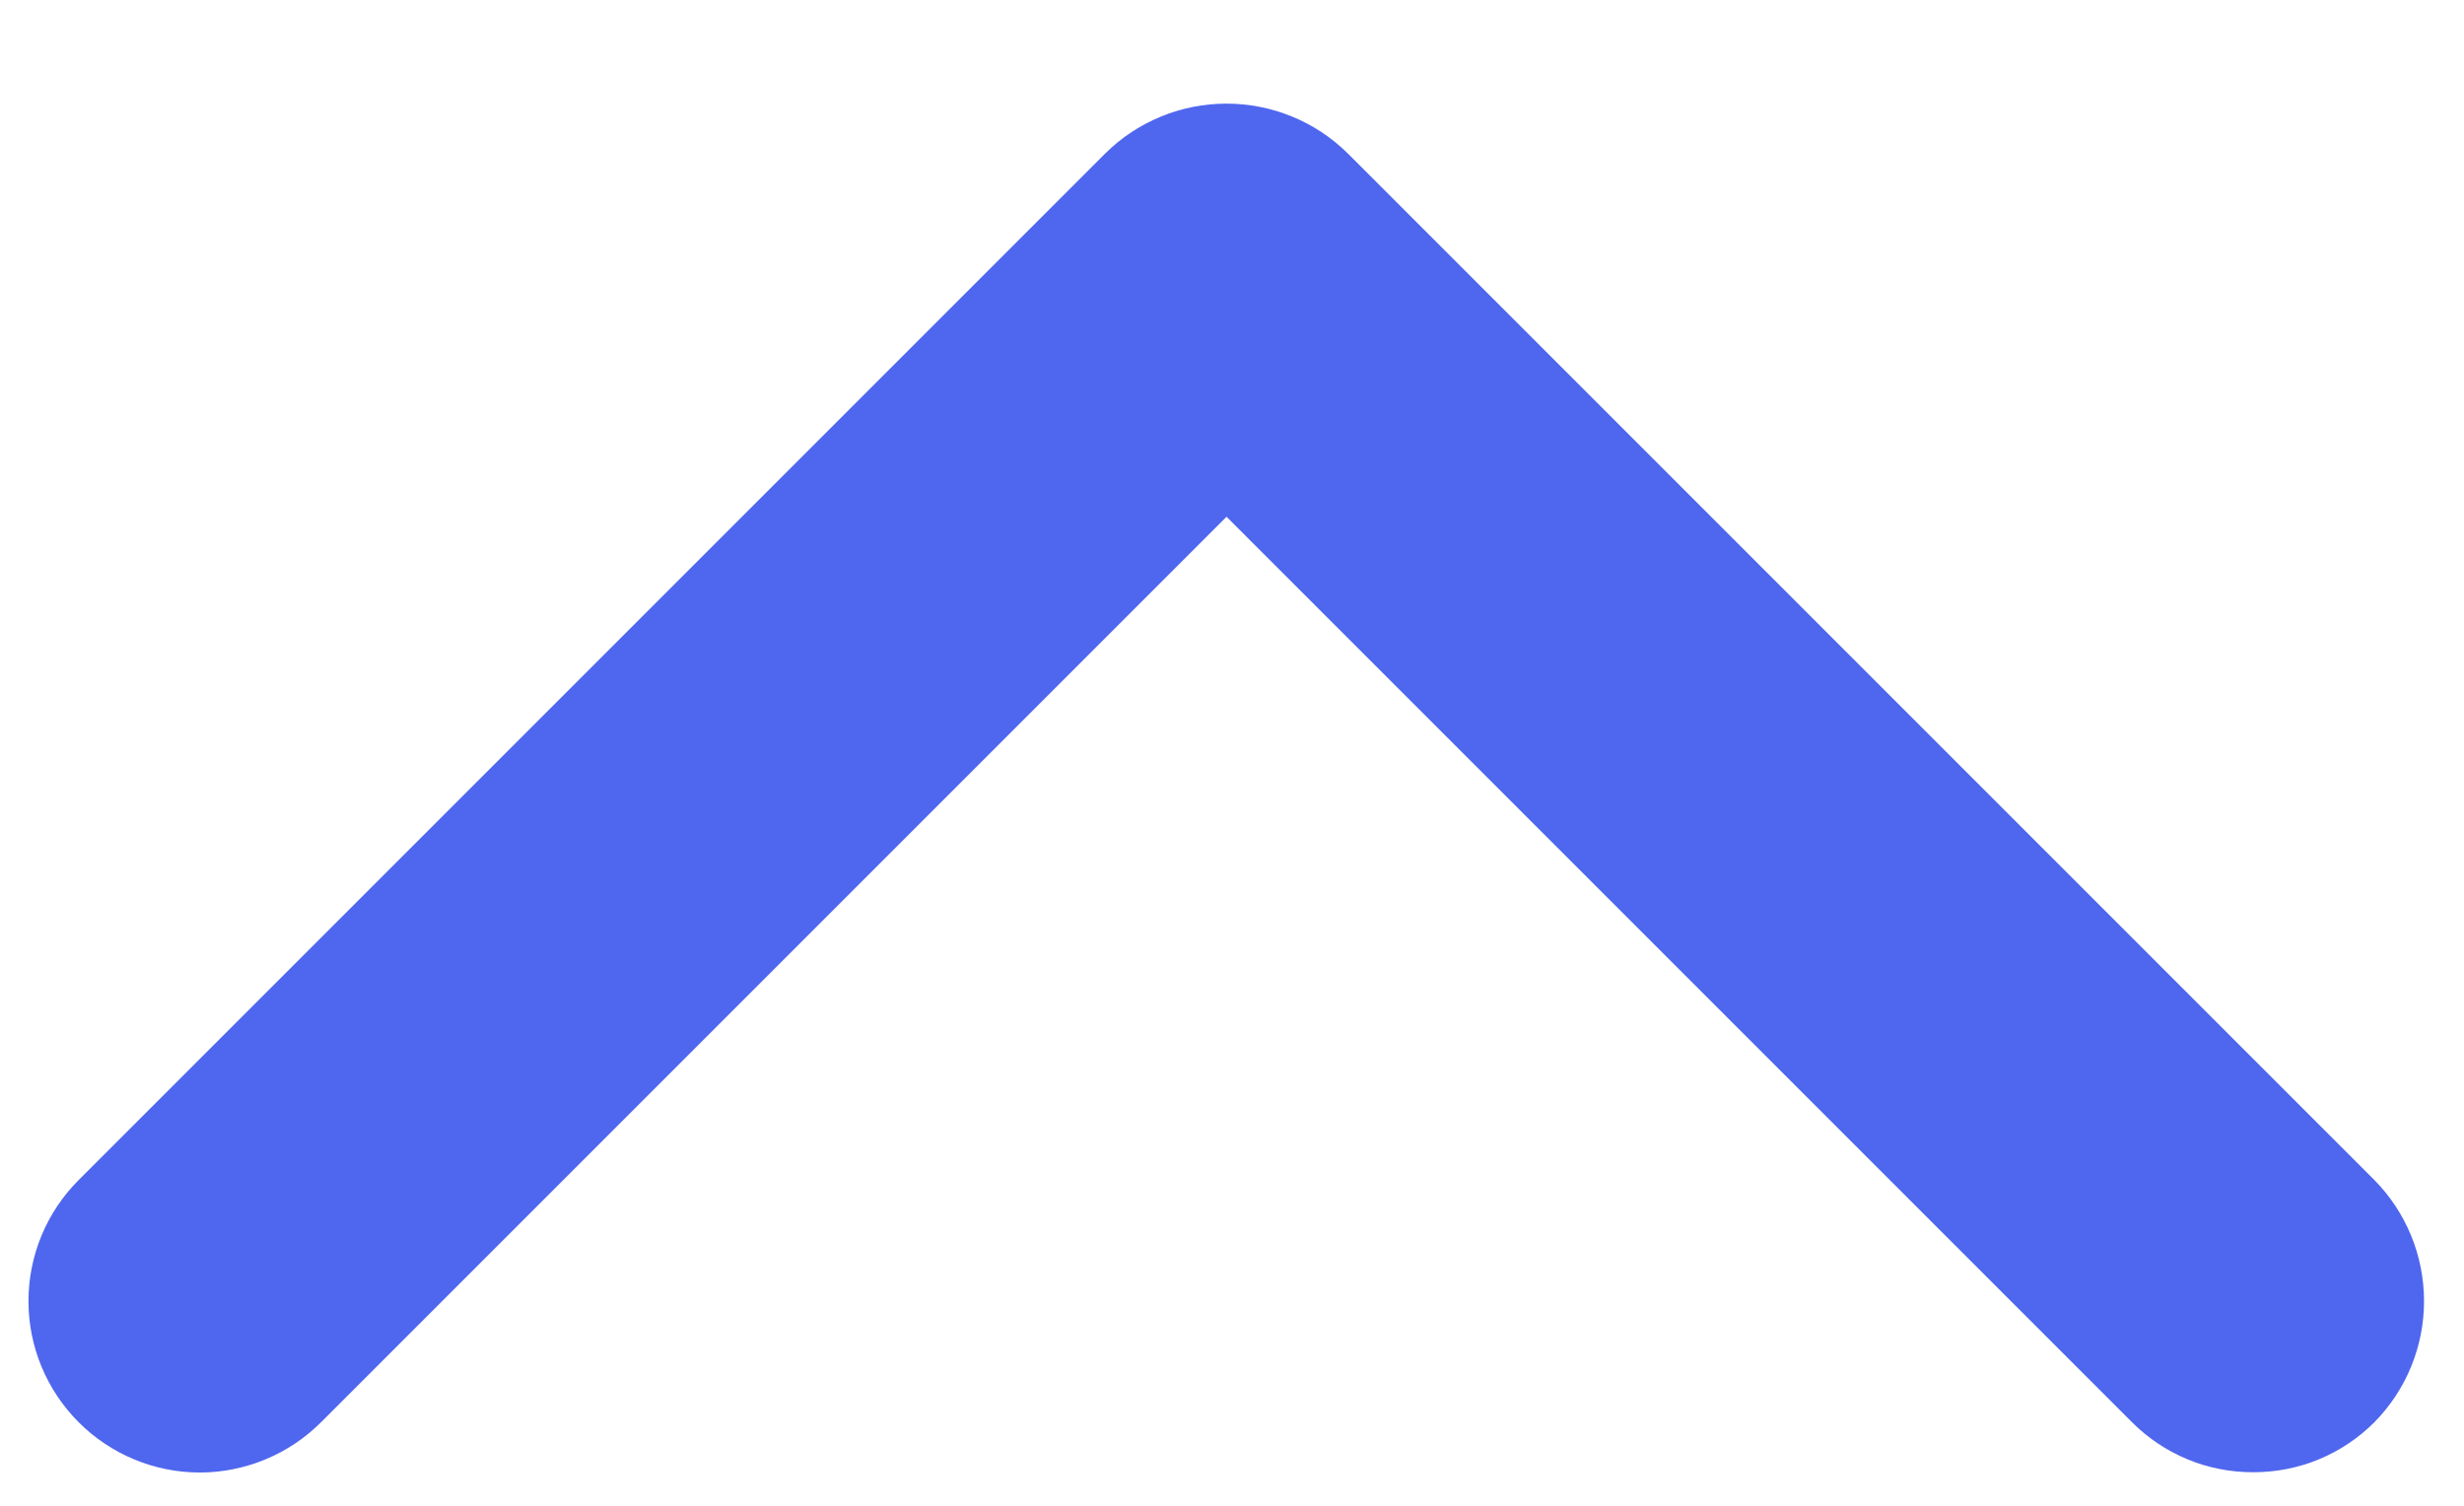
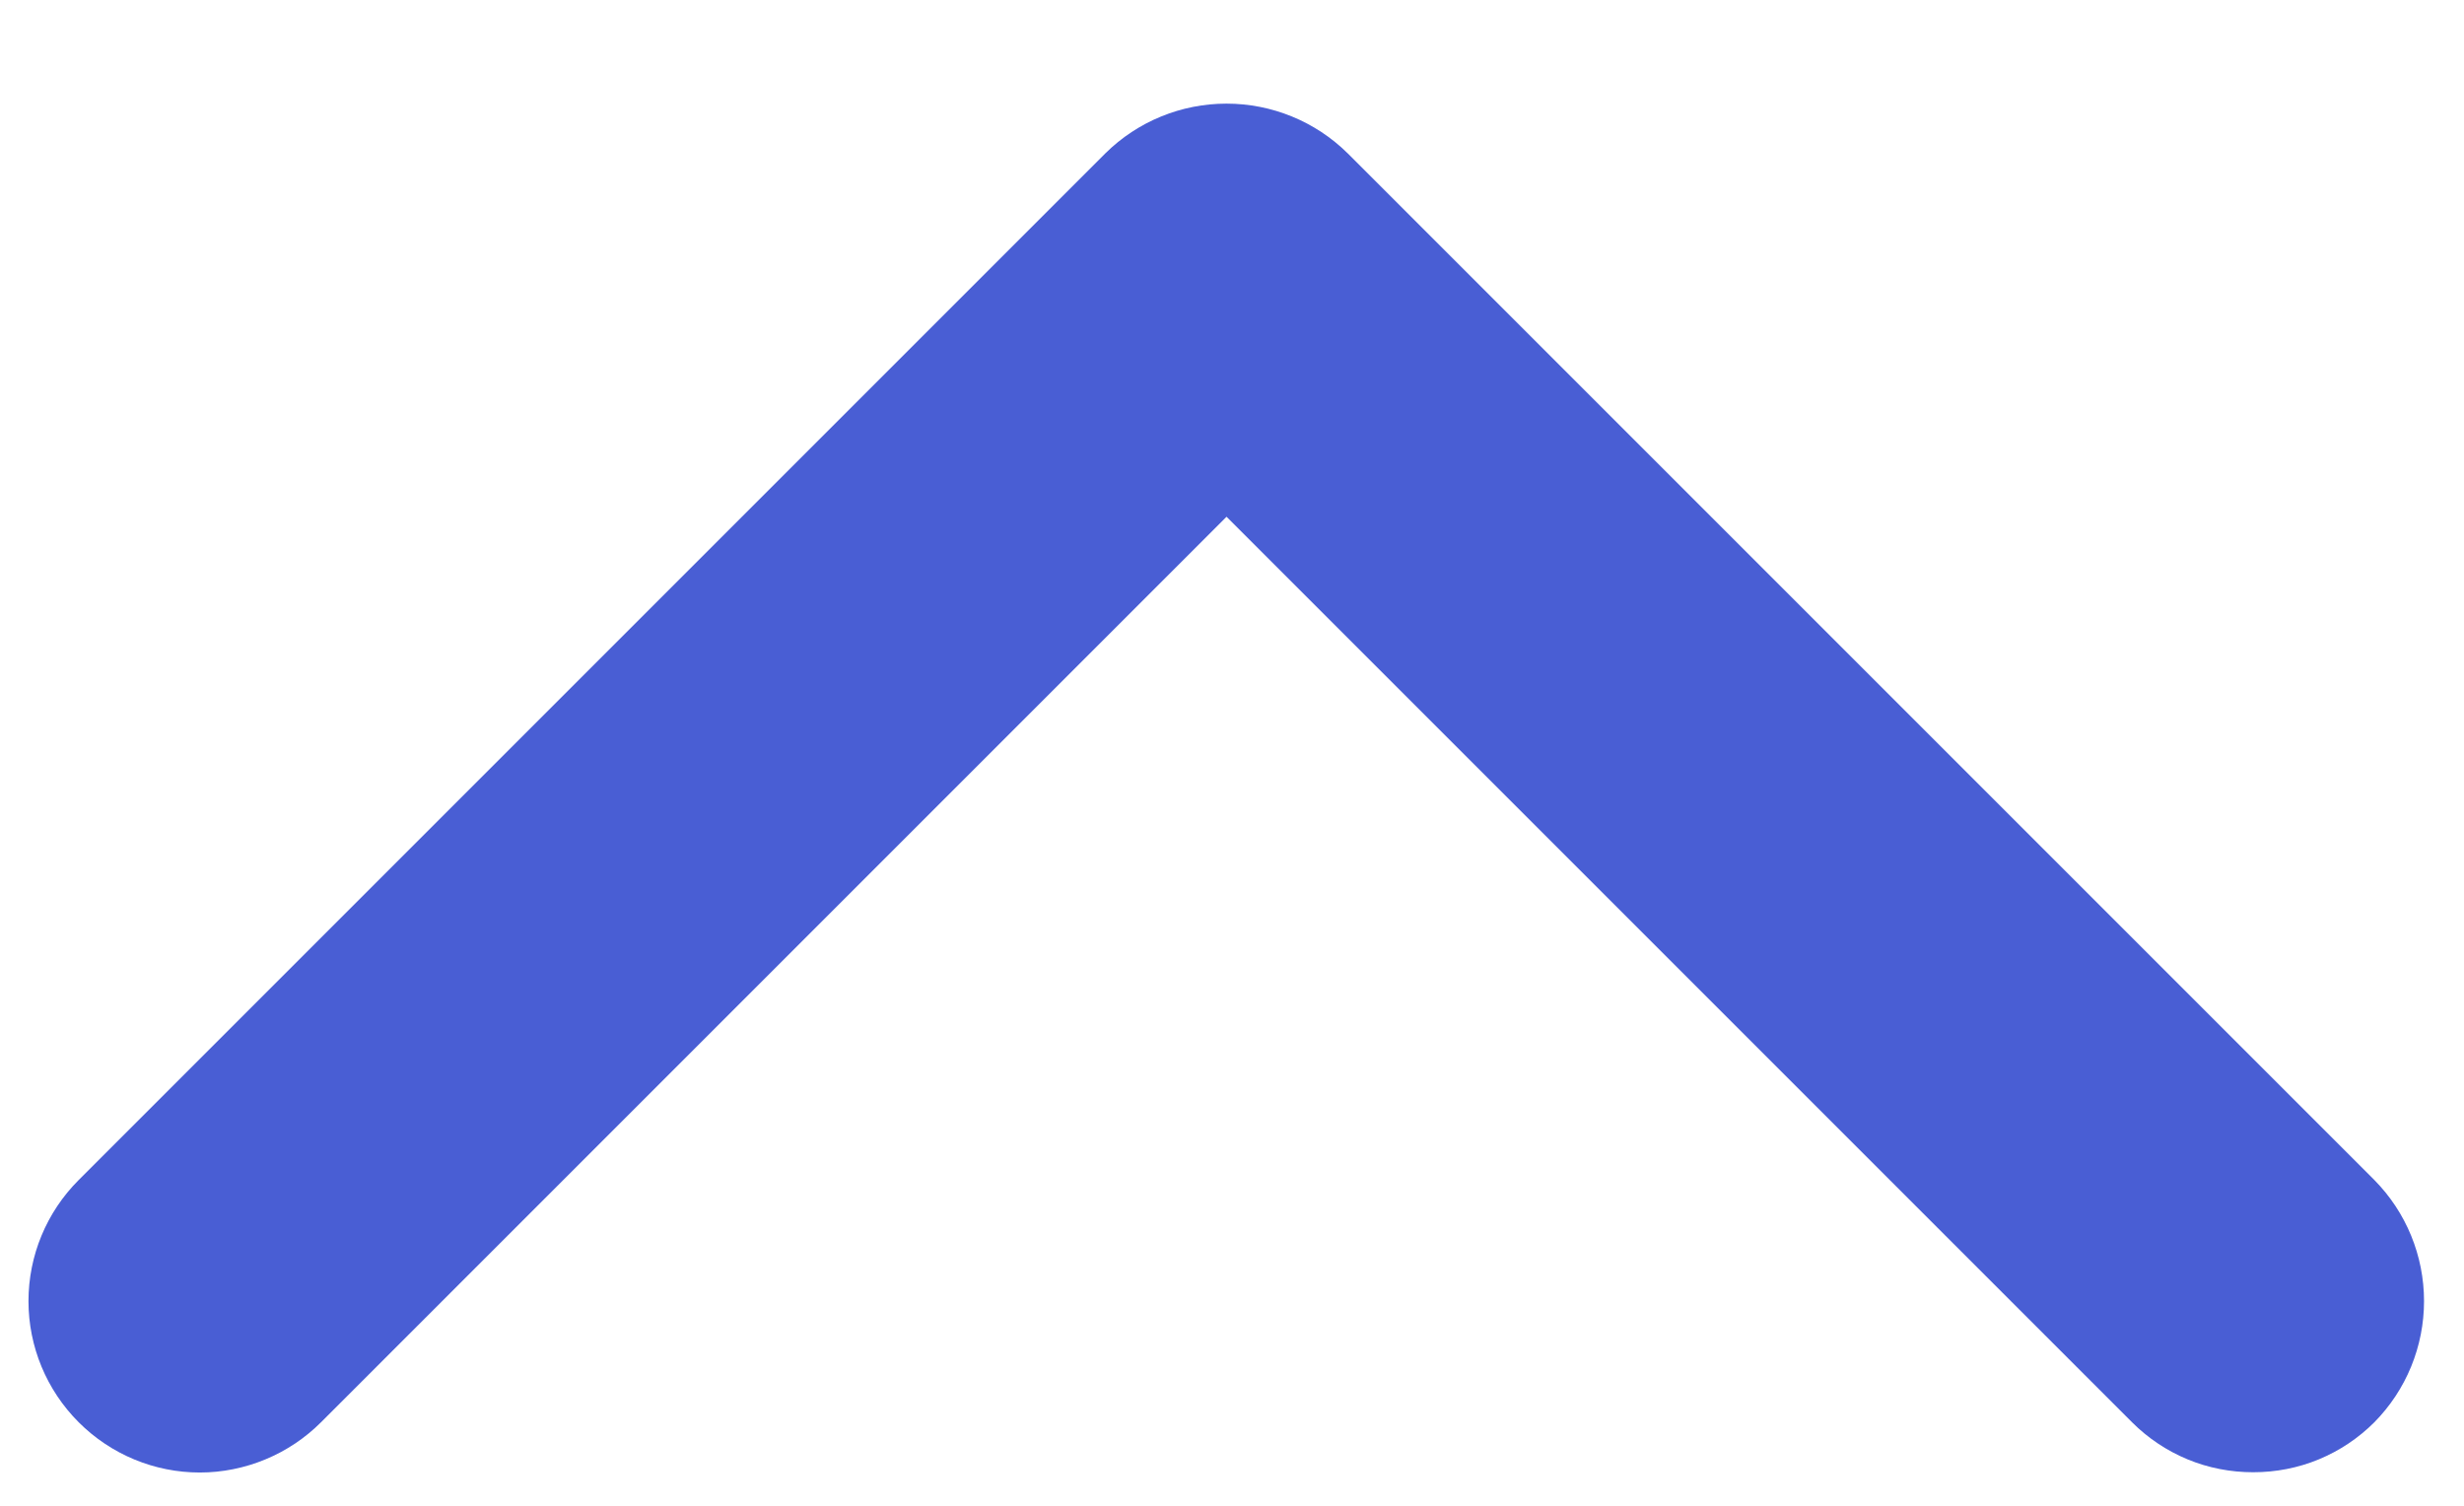
<svg xmlns="http://www.w3.org/2000/svg" width="18" height="11" viewBox="0 0 18 11" fill="none">
-   <path d="M16.46 10.755C16.296 10.755 16.133 10.724 15.981 10.661C15.829 10.598 15.691 10.506 15.575 10.39L8.96 3.775L2.345 10.39C2.229 10.506 2.091 10.598 1.939 10.661C1.787 10.724 1.624 10.757 1.46 10.757C1.128 10.757 0.81 10.625 0.575 10.39C0.34 10.155 0.208 9.837 0.208 9.505C0.208 9.173 0.34 8.855 0.575 8.62L8.075 1.12C8.311 0.887 8.629 0.757 8.96 0.757C9.291 0.757 9.609 0.887 9.845 1.12L17.345 8.62C17.578 8.856 17.708 9.174 17.708 9.505C17.708 9.836 17.578 10.154 17.345 10.39C17.229 10.506 17.091 10.598 16.939 10.661C16.787 10.724 16.624 10.755 16.46 10.755Z" fill="#4F66EE" />
+   <path d="M16.46 10.755C16.296 10.755 16.133 10.724 15.981 10.661C15.829 10.598 15.691 10.506 15.575 10.39L8.96 3.775L2.345 10.39C2.229 10.506 2.091 10.598 1.939 10.661C1.787 10.724 1.624 10.757 1.46 10.757C1.128 10.757 0.81 10.625 0.575 10.39C0.34 10.155 0.208 9.837 0.208 9.505C0.208 9.173 0.34 8.855 0.575 8.62L8.075 1.12C8.311 0.887 8.629 0.757 8.96 0.757C9.291 0.757 9.609 0.887 9.845 1.12L17.345 8.62C17.578 8.856 17.708 9.174 17.708 9.505C17.708 9.836 17.578 10.154 17.345 10.39C17.229 10.506 17.091 10.598 16.939 10.661C16.787 10.724 16.624 10.755 16.46 10.755Z" fill="#495ed4" />
</svg>
